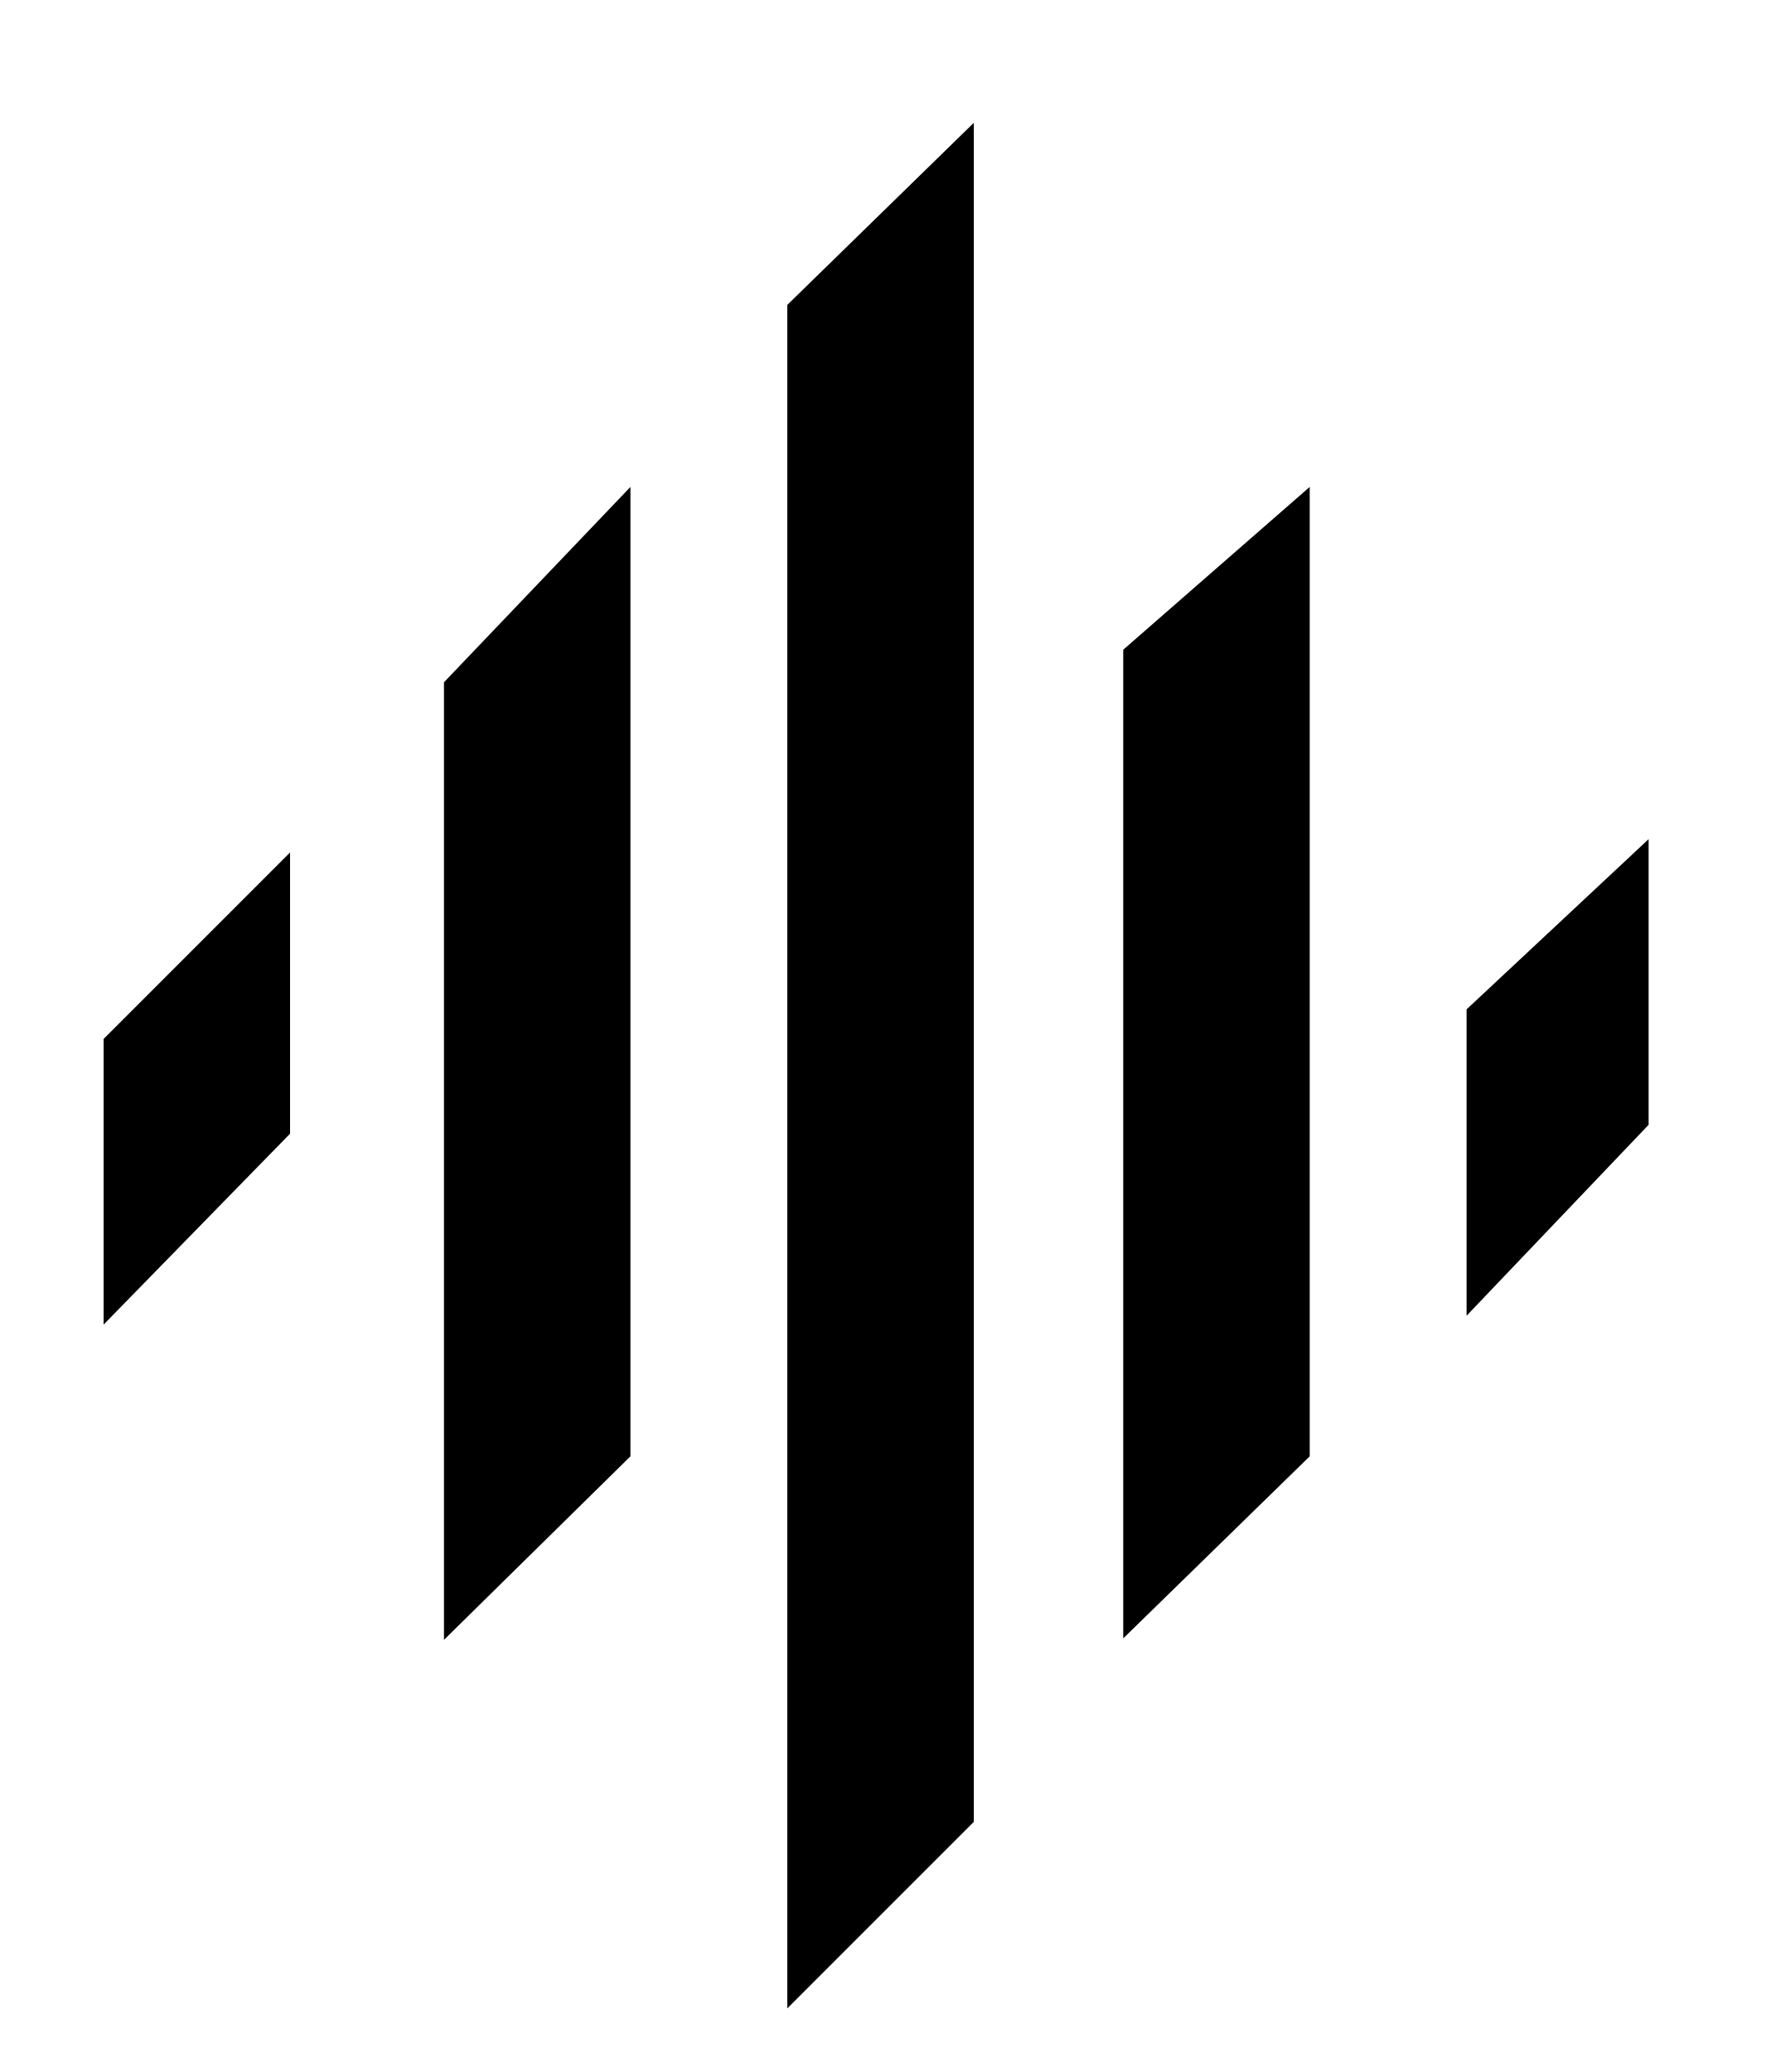
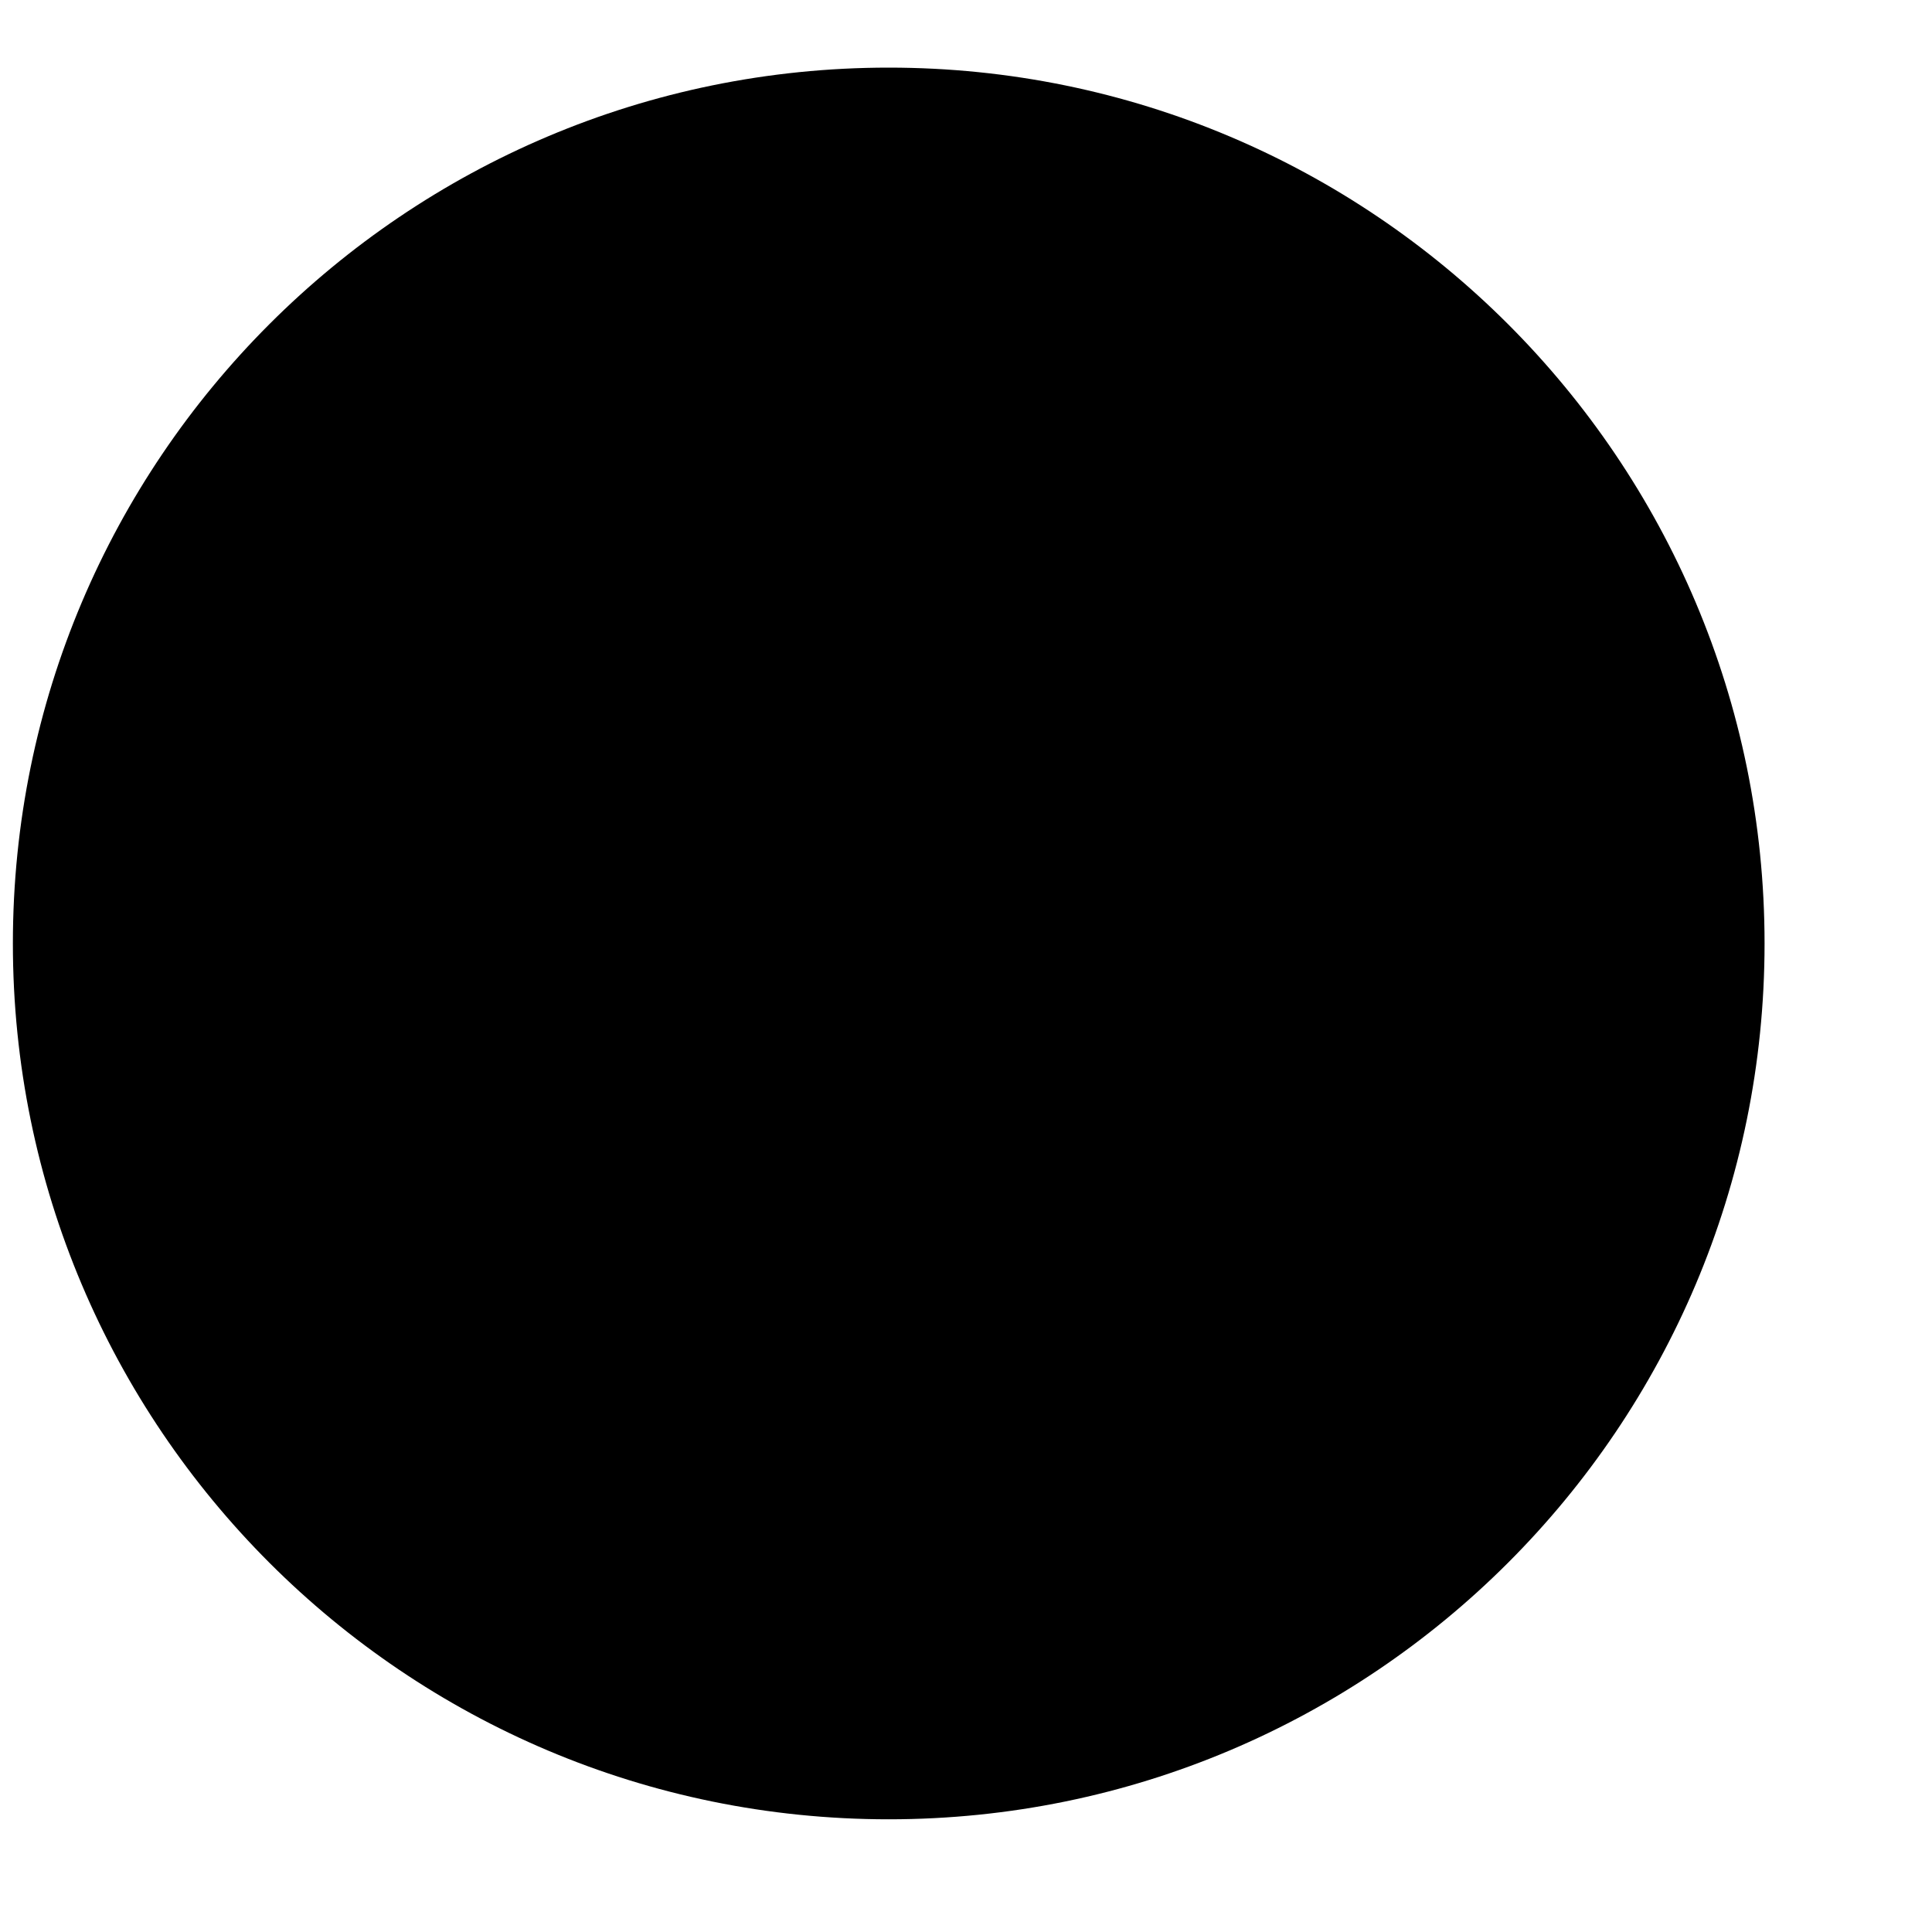
- <svg xmlns="http://www.w3.org/2000/svg" version="1.1" width="12" height="14" viewBox="-0.7 -0.83 12 14" enable-background="new -0.7 -0.83 12 14" xml:space="preserve">
+ <svg xmlns="http://www.w3.org/2000/svg" version="1.1" width="6" height="6" viewBox="-0.04 -0.21 6 6" enable-background="new -0.04 -0.21 6 6" xml:space="preserve">
  <defs>
</defs>
-   <path d="M1.26,4.93v1.9L0,8.12V6.19L1.26,4.93z M3.56,2.46v6.55L2.3,10.25V3.78L3.56,2.46z M5.88,0v11.48l-1.26,1.26V1.23L5.88,0z   M8.15,2.46v6.55l-1.26,1.23V3.56L8.15,2.46z M10.44,4.84v1.93L9.21,8.06V5.99L10.44,4.84z" />
+   <circle cx="2.72" cy="2.72" r="2.72" />
</svg>
